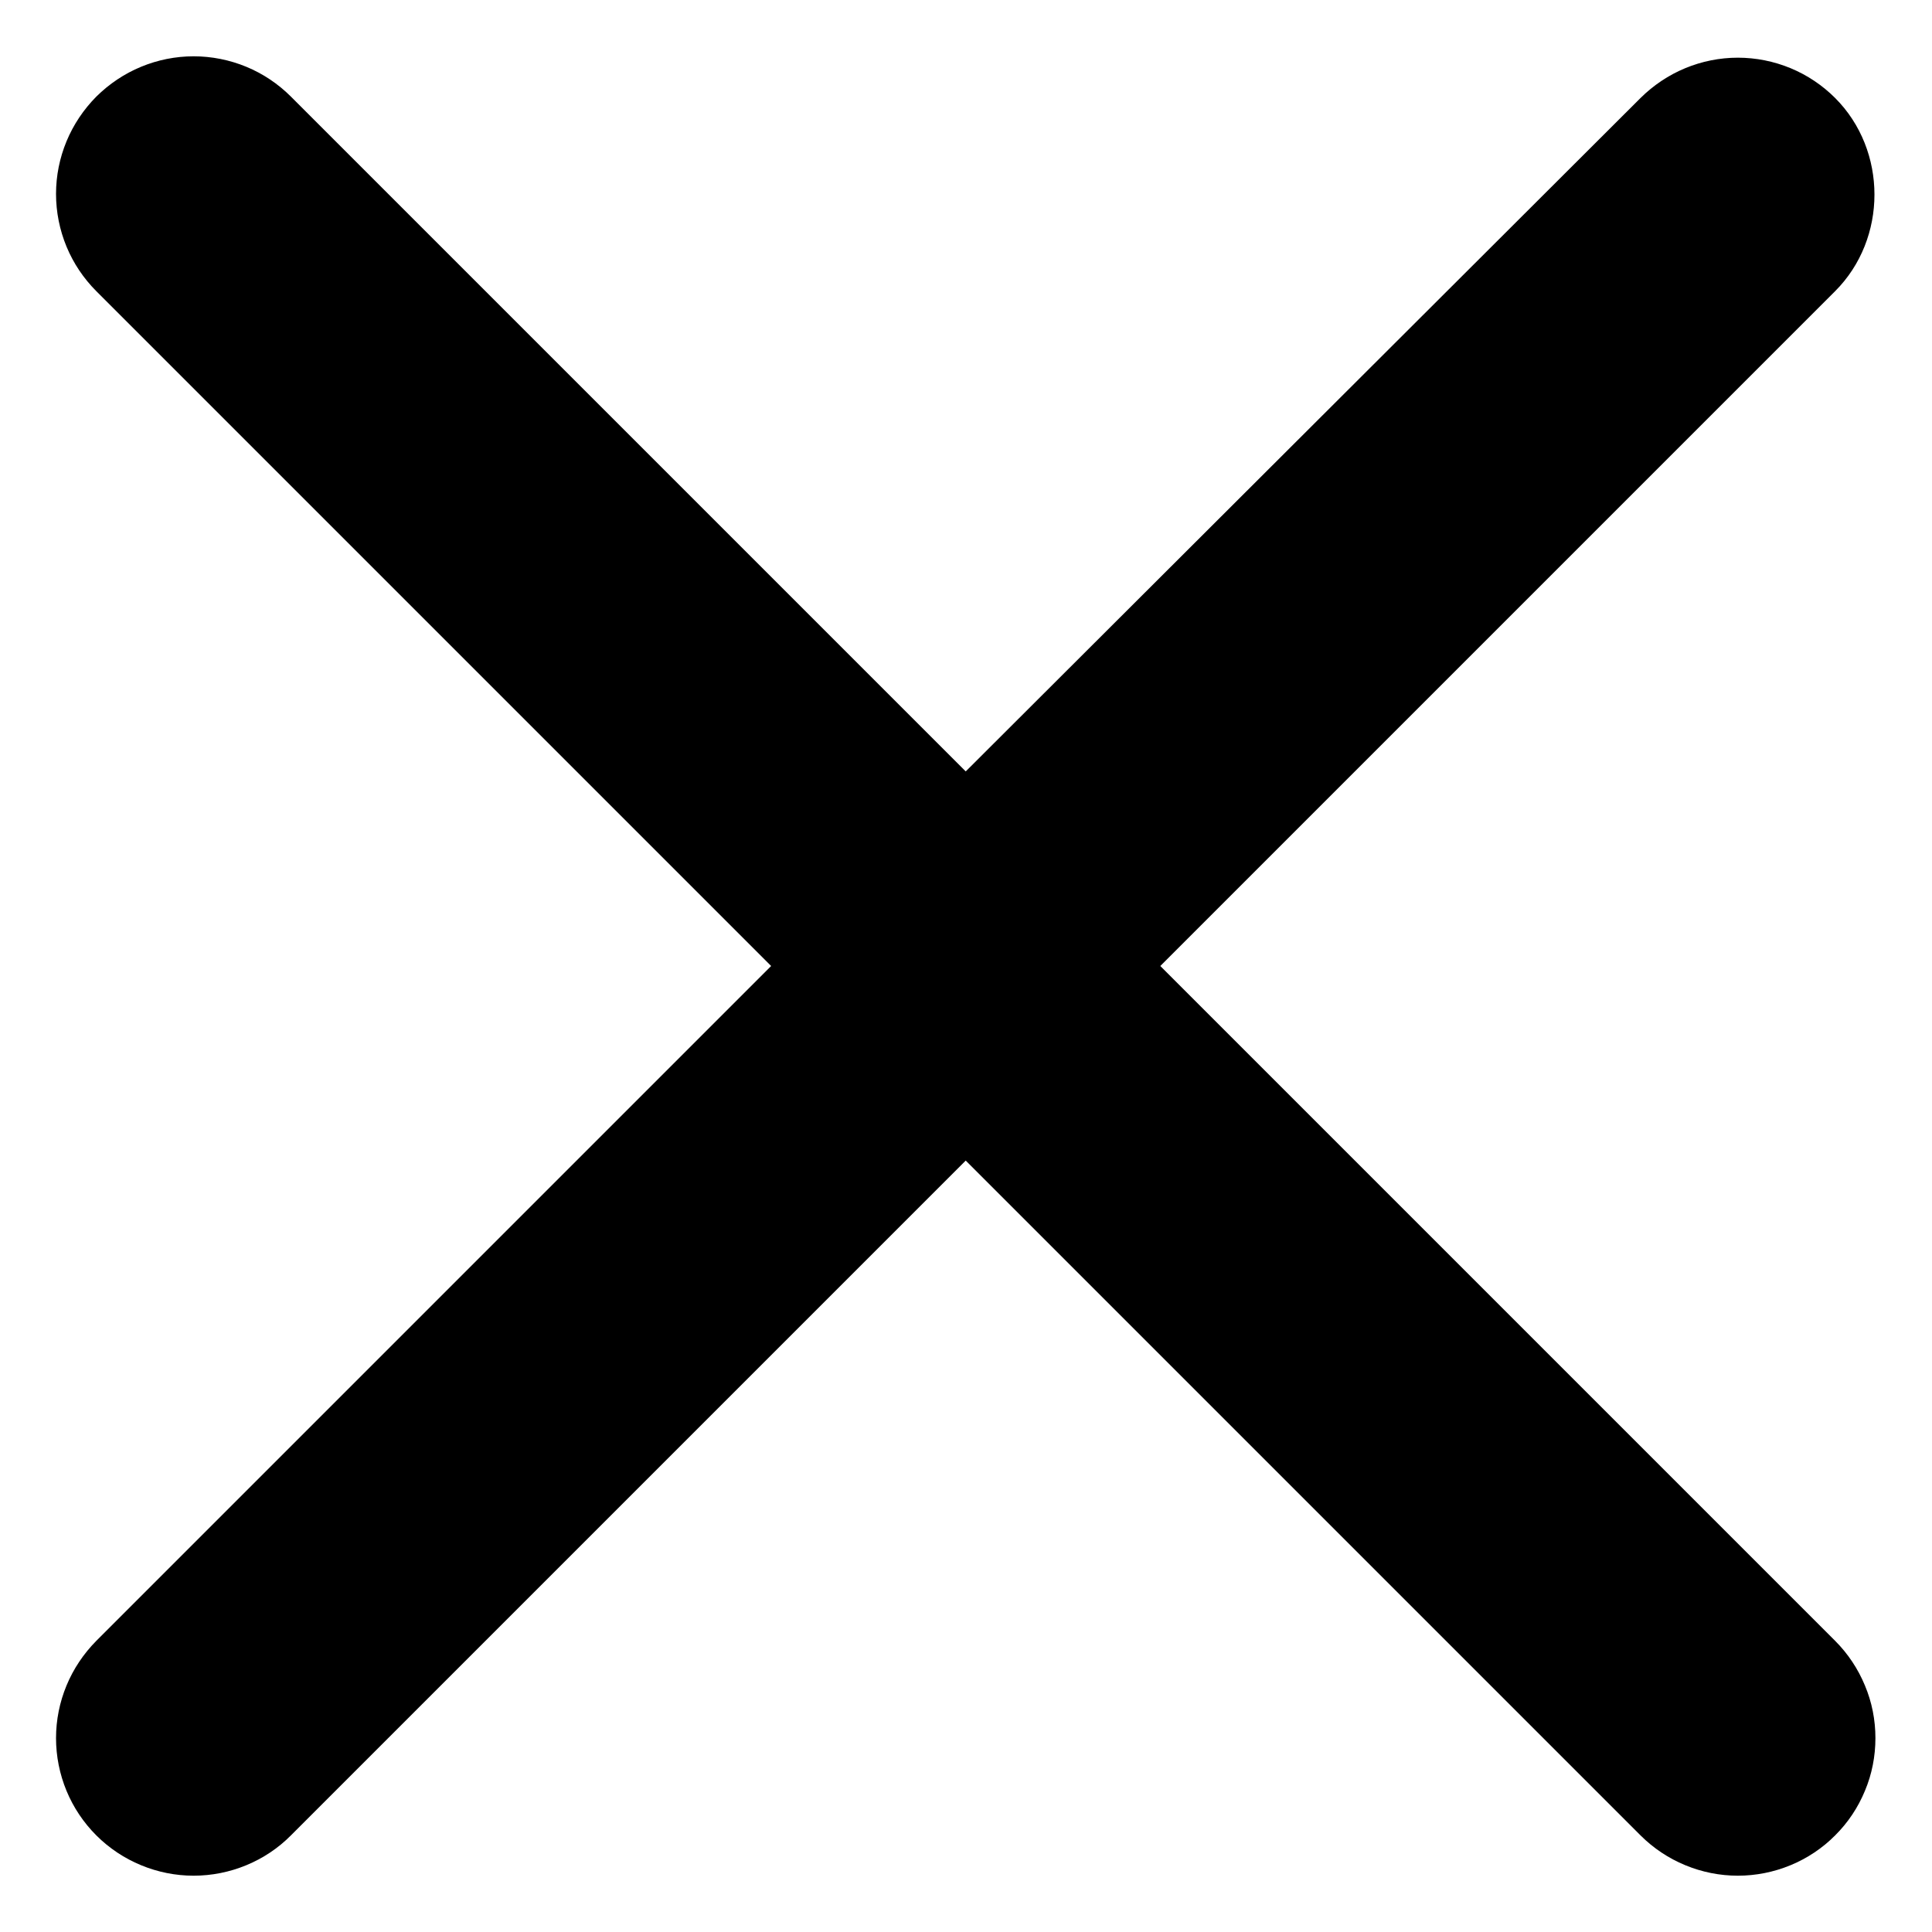
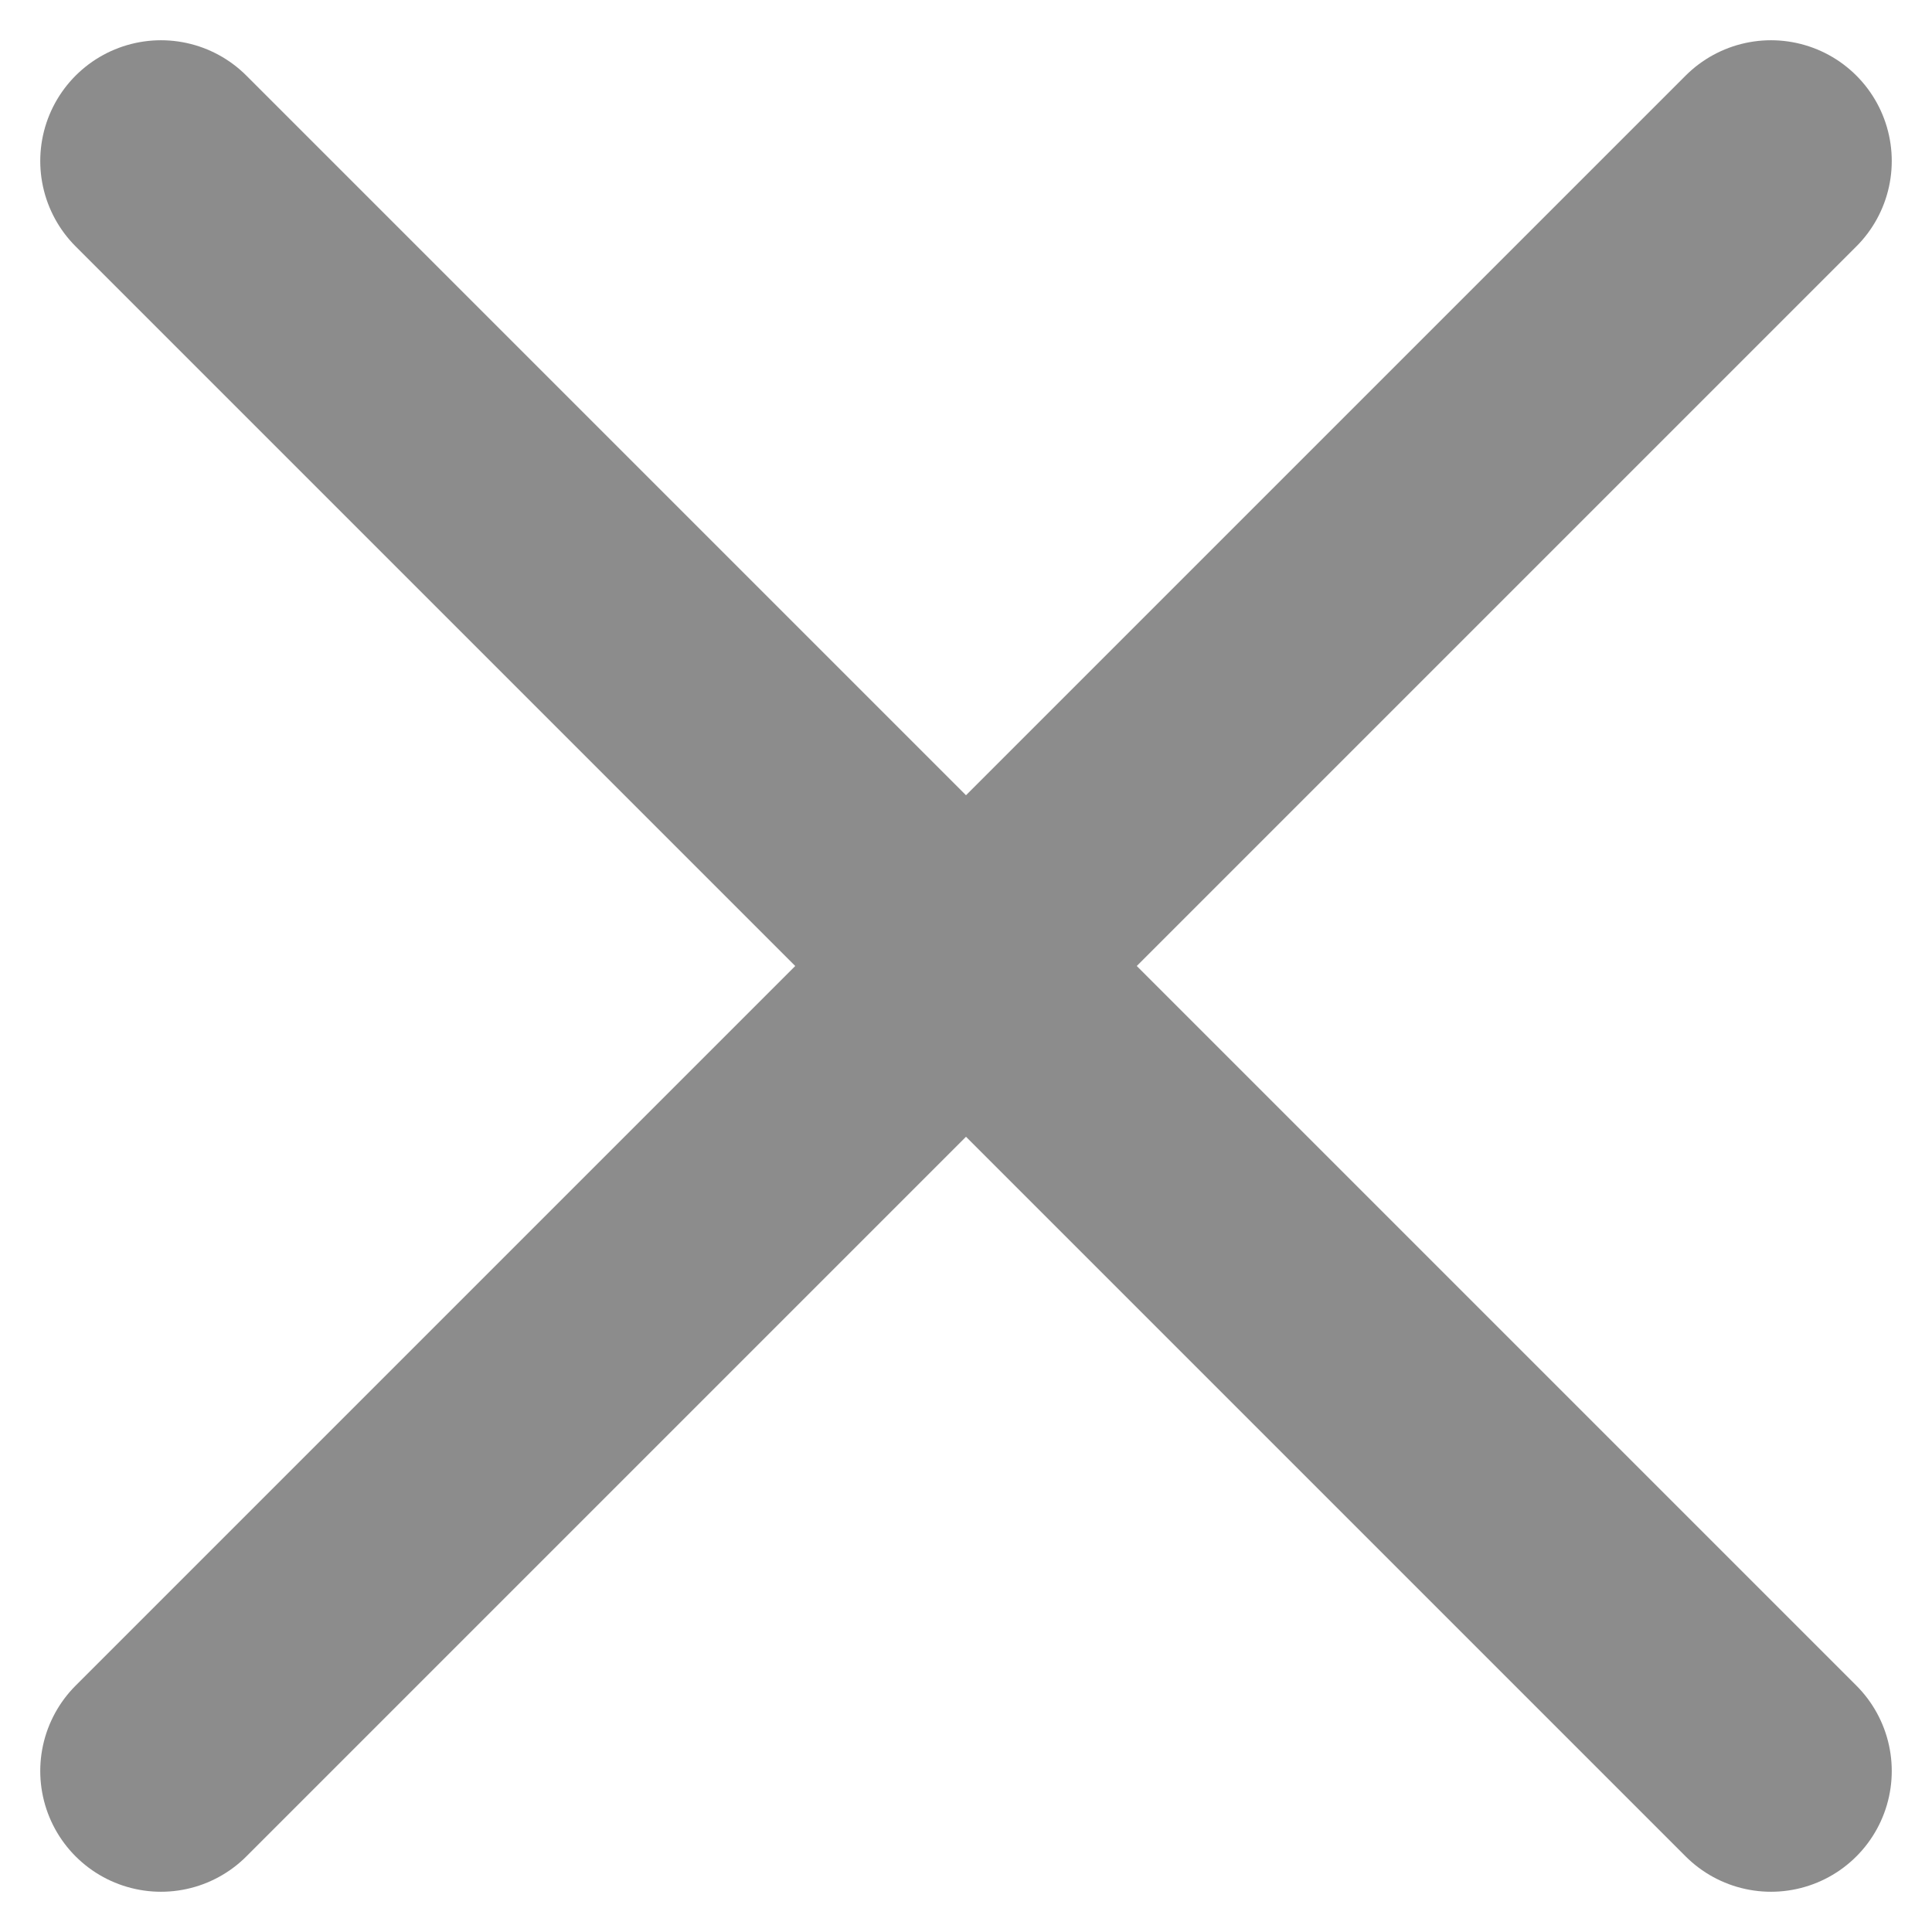
- <svg xmlns="http://www.w3.org/2000/svg" width="14" height="14" viewBox="0 0 14 14" fill="none">
-   <path d="M13.298 0.71C13.206 0.618 13.096 0.544 12.975 0.494C12.854 0.444 12.724 0.418 12.593 0.418C12.462 0.418 12.333 0.444 12.212 0.494C12.091 0.544 11.981 0.618 11.888 0.71L6.998 5.59L2.108 0.7C2.016 0.608 1.906 0.534 1.785 0.484C1.664 0.434 1.534 0.408 1.403 0.408C1.272 0.408 1.143 0.434 1.022 0.484C0.901 0.534 0.791 0.608 0.698 0.7C0.606 0.793 0.532 0.903 0.482 1.024C0.432 1.145 0.406 1.274 0.406 1.405C0.406 1.536 0.432 1.666 0.482 1.787C0.532 1.908 0.606 2.018 0.698 2.11L5.588 7L0.698 11.89C0.606 11.983 0.532 12.093 0.482 12.214C0.432 12.335 0.406 12.464 0.406 12.595C0.406 12.726 0.432 12.856 0.482 12.977C0.532 13.098 0.606 13.208 0.698 13.3C0.791 13.393 0.901 13.466 1.022 13.516C1.143 13.566 1.272 13.592 1.403 13.592C1.534 13.592 1.664 13.566 1.785 13.516C1.906 13.466 2.016 13.393 2.108 13.3L6.998 8.41L11.888 13.3C11.981 13.393 12.091 13.466 12.212 13.516C12.333 13.566 12.462 13.592 12.593 13.592C12.724 13.592 12.854 13.566 12.975 13.516C13.096 13.466 13.206 13.393 13.298 13.3C13.391 13.208 13.464 13.098 13.514 12.977C13.565 12.856 13.59 12.726 13.59 12.595C13.59 12.464 13.565 12.335 13.514 12.214C13.464 12.093 13.391 11.983 13.298 11.89L8.408 7L13.298 2.11C13.678 1.73 13.678 1.09 13.298 0.71Z" fill="black" />
+ <svg xmlns="http://www.w3.org/2000/svg" width="12" height="12" viewBox="0 0 12 12" fill="none">
+   <path d="M11 11L1 1M11 1L1 11" stroke="#8C8C8C" stroke-width="1.5" stroke-linecap="round" stroke-linejoin="round" />
</svg>
